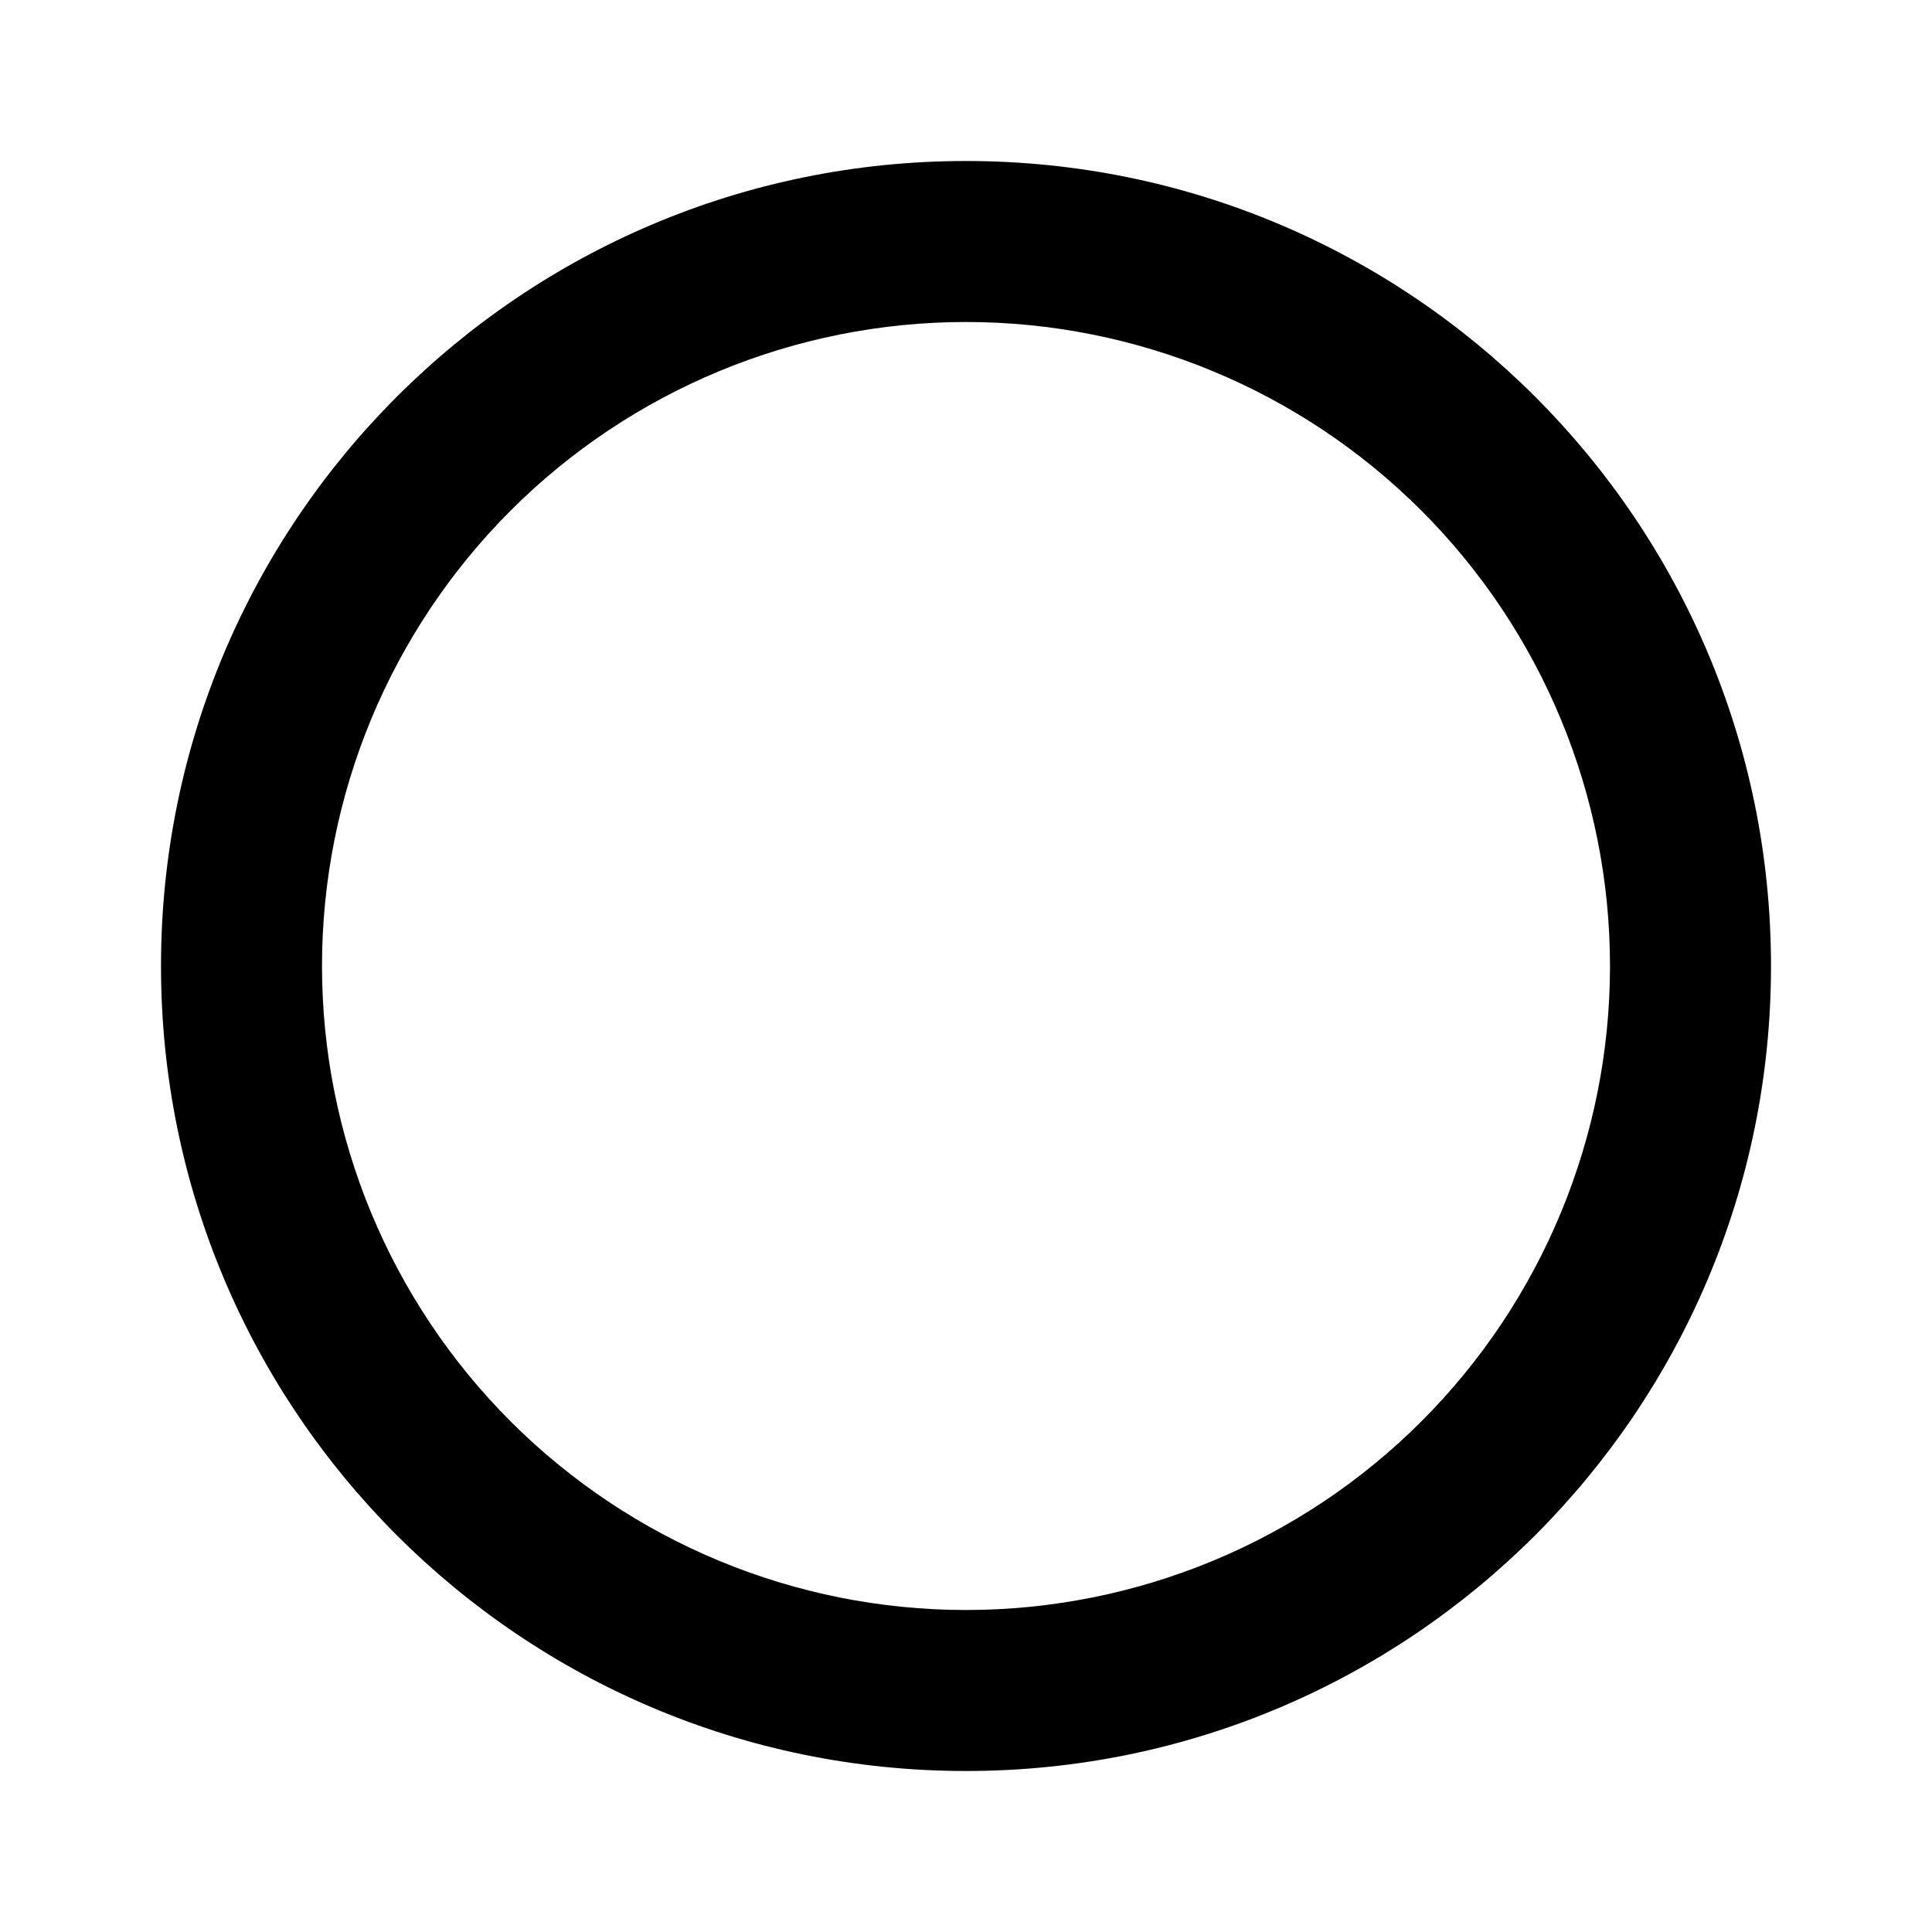
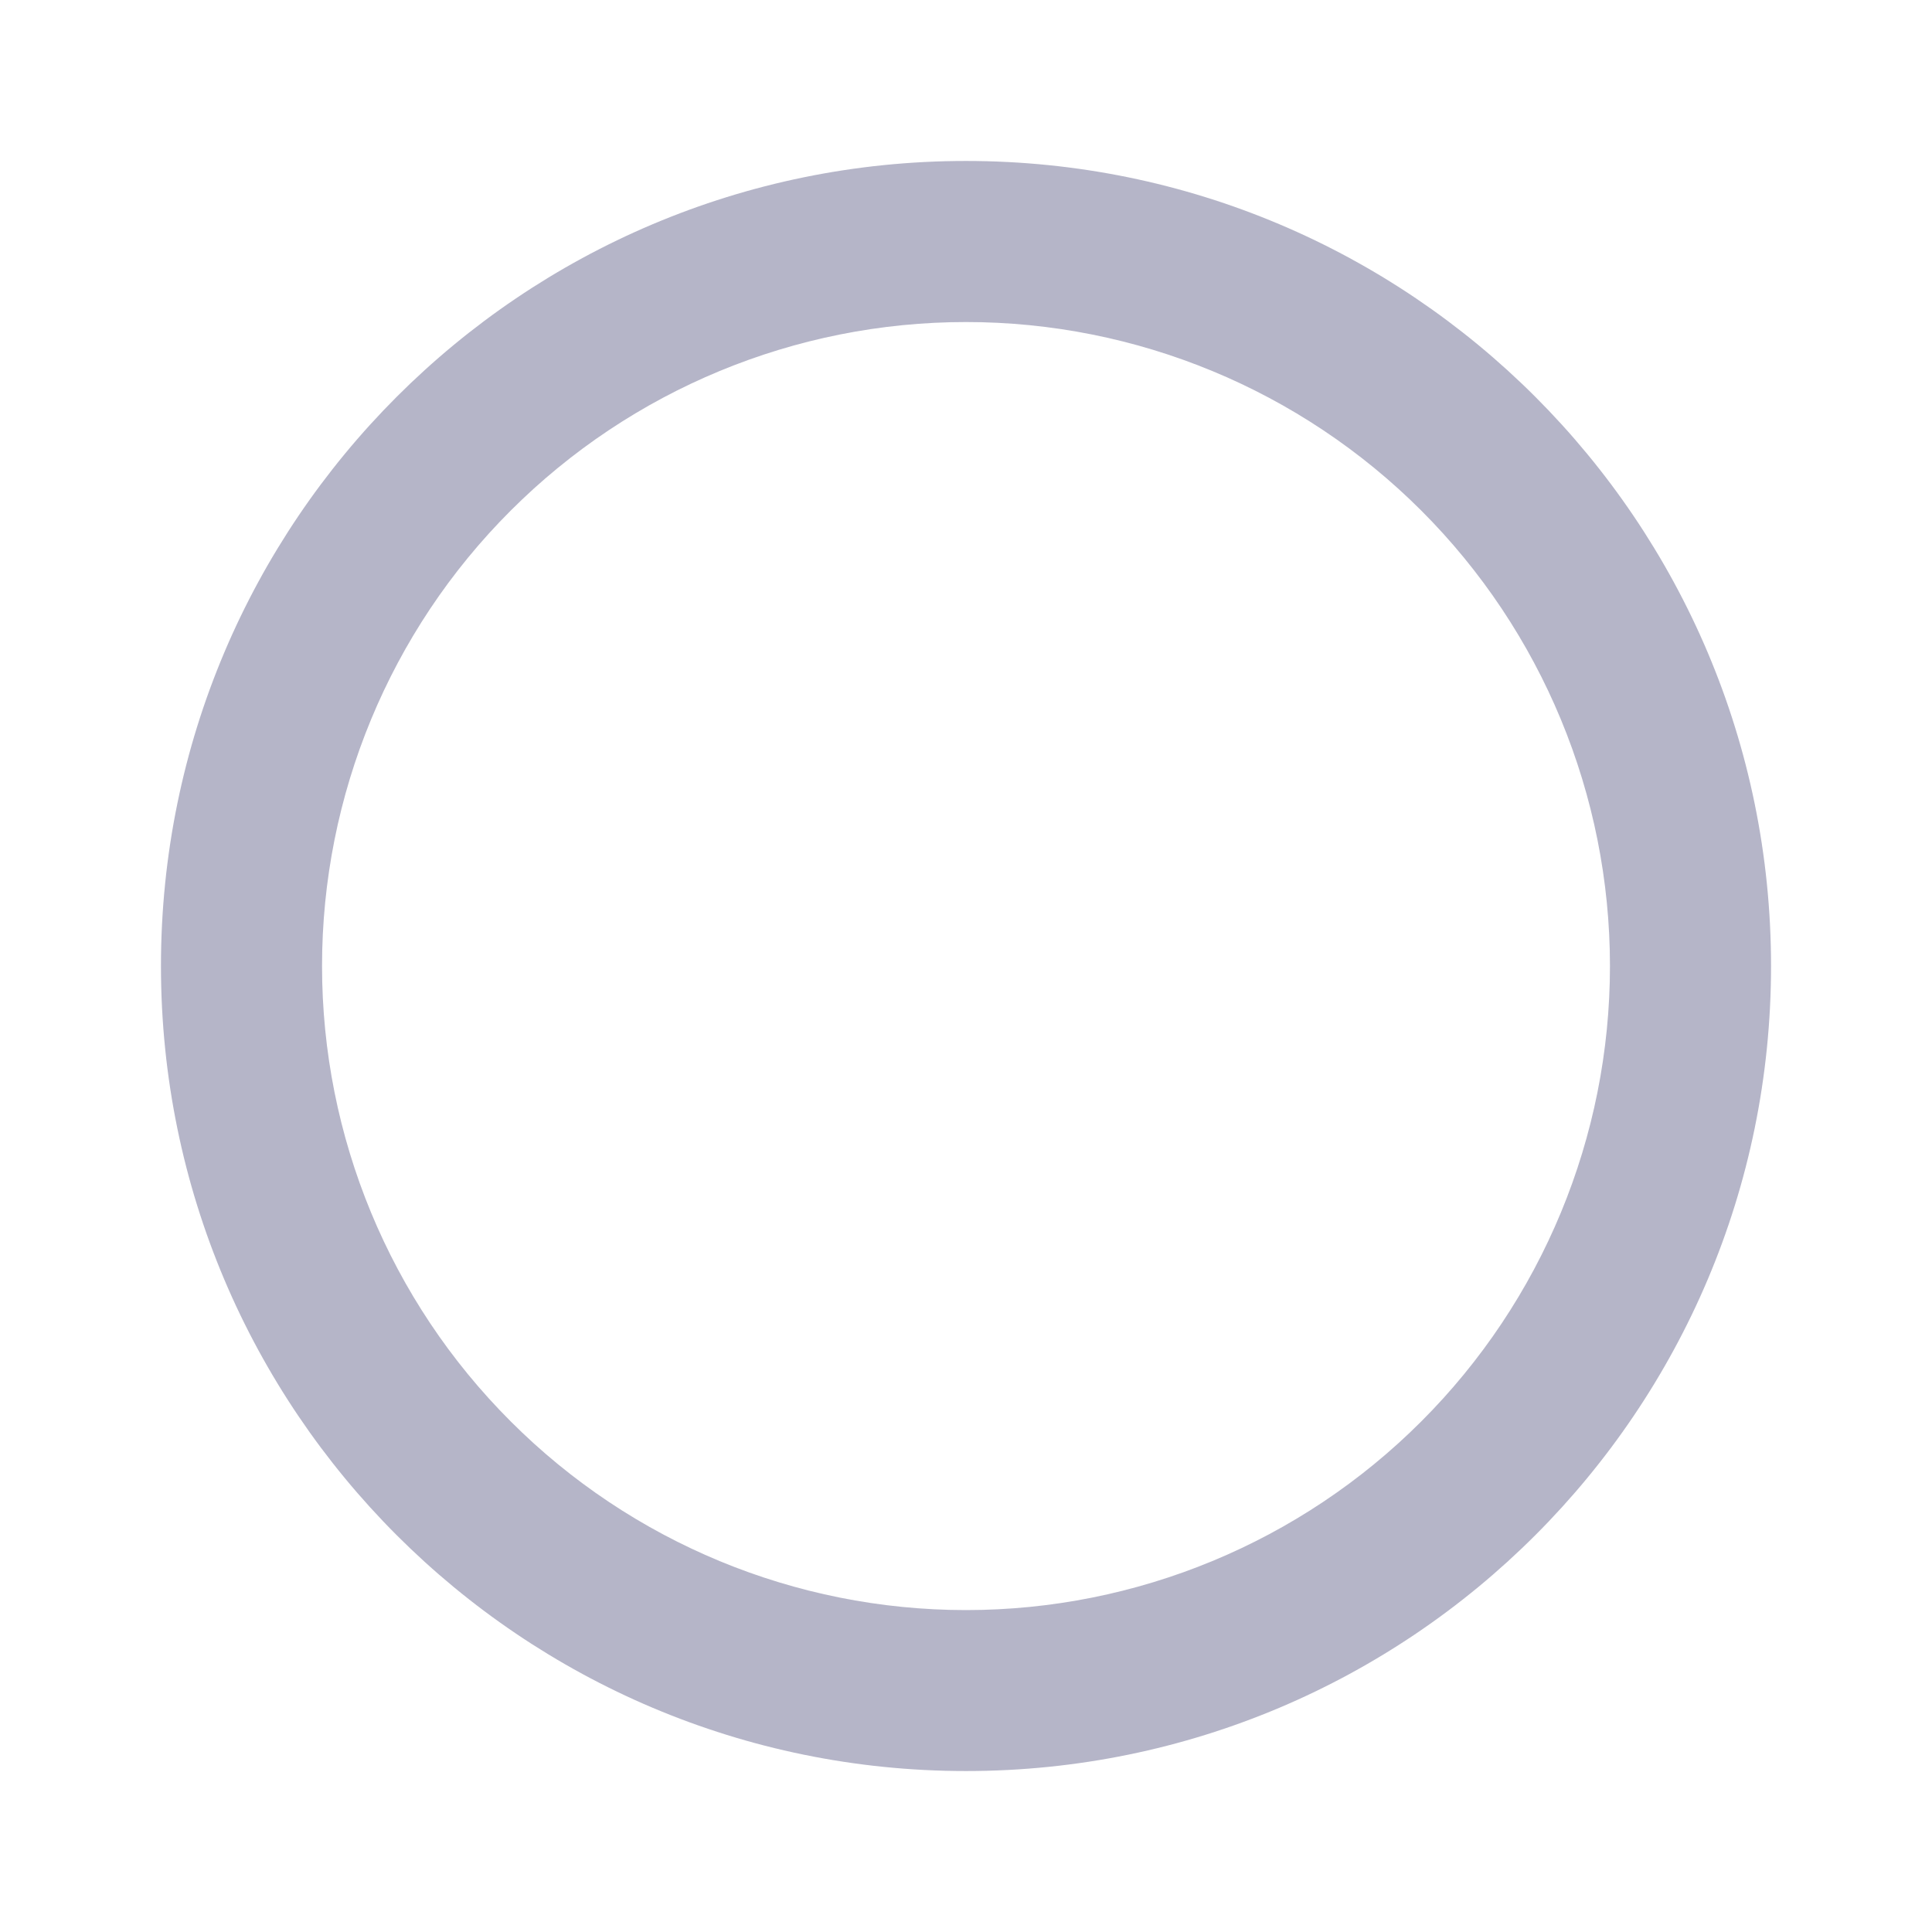
- <svg xmlns="http://www.w3.org/2000/svg" width="24" height="24" viewBox="0 0 24 24" fill="none">
-   <path fill-rule="evenodd" clip-rule="evenodd" d="M12 20C14.122 20 16.157 19.157 17.657 17.657C19.157 16.157 20 14.122 20 12C20 9.878 19.157 7.843 17.657 6.343C16.157 4.843 14.122 4 12 4C9.878 4 7.843 4.843 6.343 6.343C4.843 7.843 4 9.878 4 12C4 14.122 4.843 16.157 6.343 17.657C7.843 19.157 9.878 20 12 20ZM12 22C17.523 22 22 17.523 22 12C22 6.477 17.523 2 12 2C6.477 2 2 6.477 2 12C2 17.523 6.477 22 12 22Z" fill="black" />
+ <svg xmlns="http://www.w3.org/2000/svg" width="16" height="16" viewBox="0 0 16 16" fill="none">
+   <path fill-rule="evenodd" clip-rule="evenodd" d="M8 13.334C9.414 13.334 10.771 12.772 11.771 11.771C12.771 10.771 13.333 9.415 13.333 8C13.333 6.586 12.771 5.229 11.771 4.229C10.771 3.229 9.414 2.667 8 2.667C6.585 2.667 5.229 3.229 4.229 4.229C3.228 5.229 2.667 6.586 2.667 8C2.667 9.415 3.228 10.771 4.229 11.771C5.229 12.772 6.585 13.334 8 13.334ZM8 14.667C11.682 14.667 14.667 11.682 14.667 8C14.667 4.318 11.682 1.333 8 1.333C4.318 1.333 1.333 4.318 1.333 8C1.333 11.682 4.318 14.667 8 14.667Z" fill="#B5B5C8" />
</svg>
